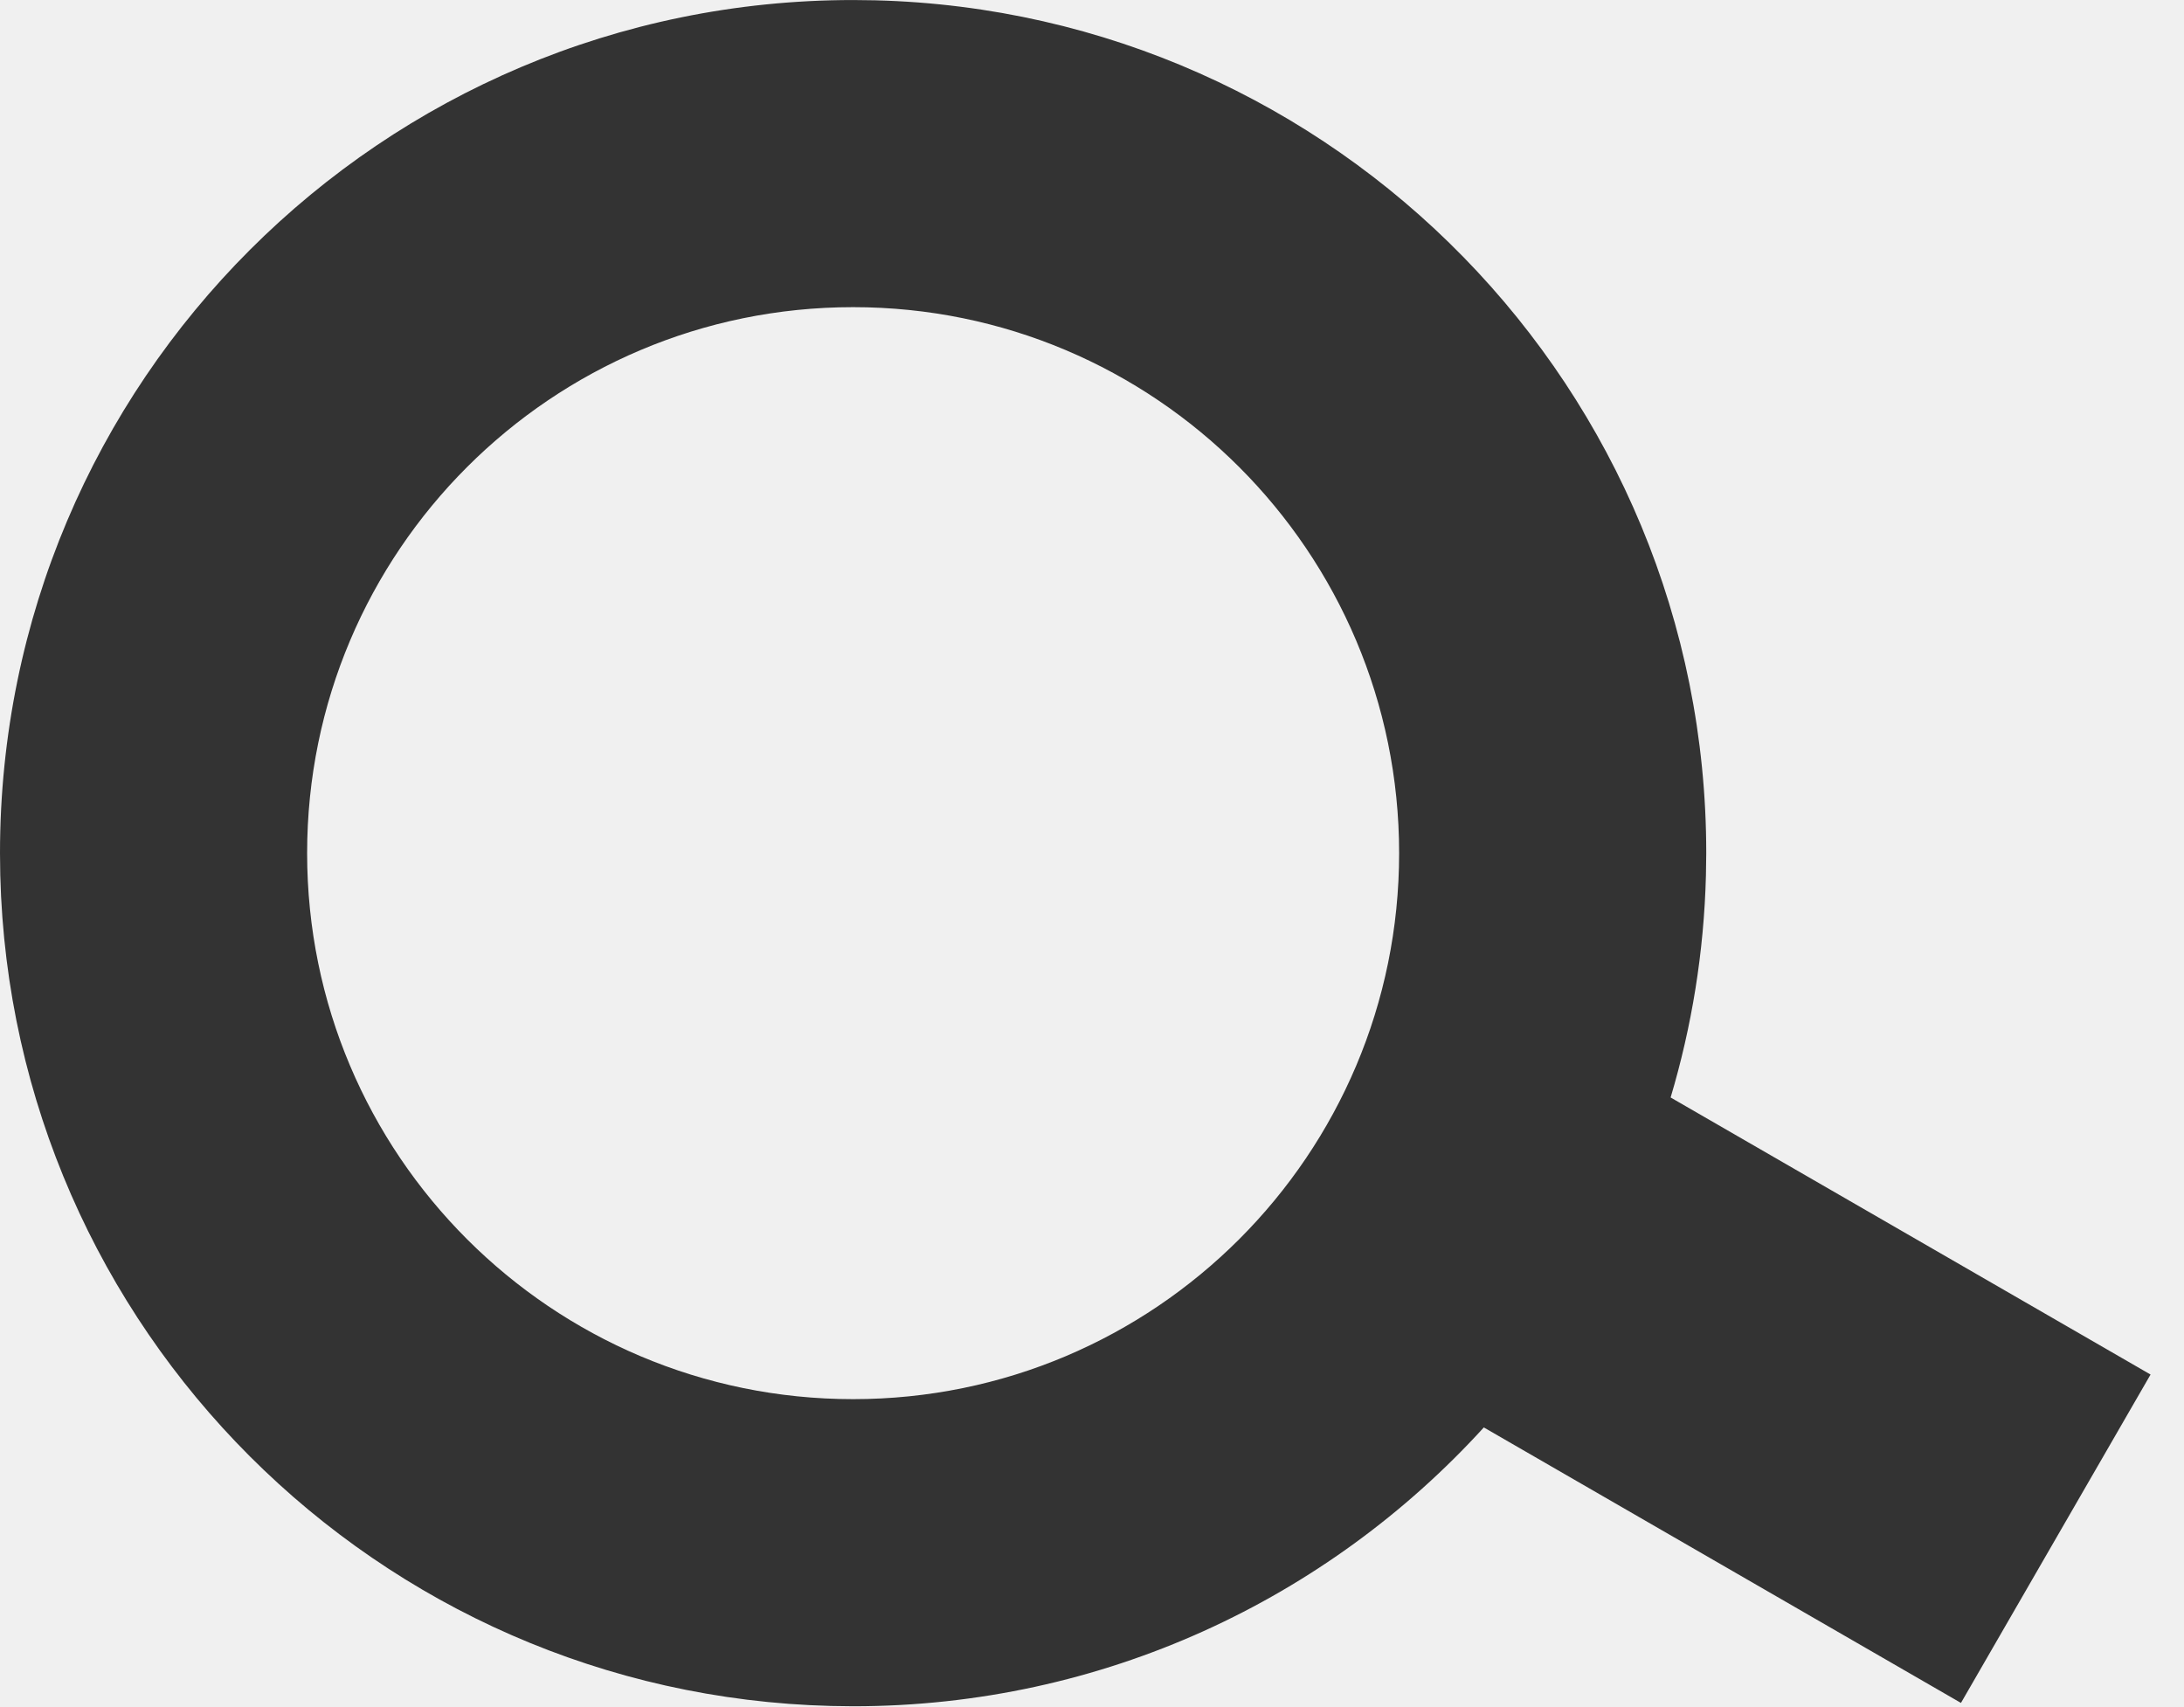
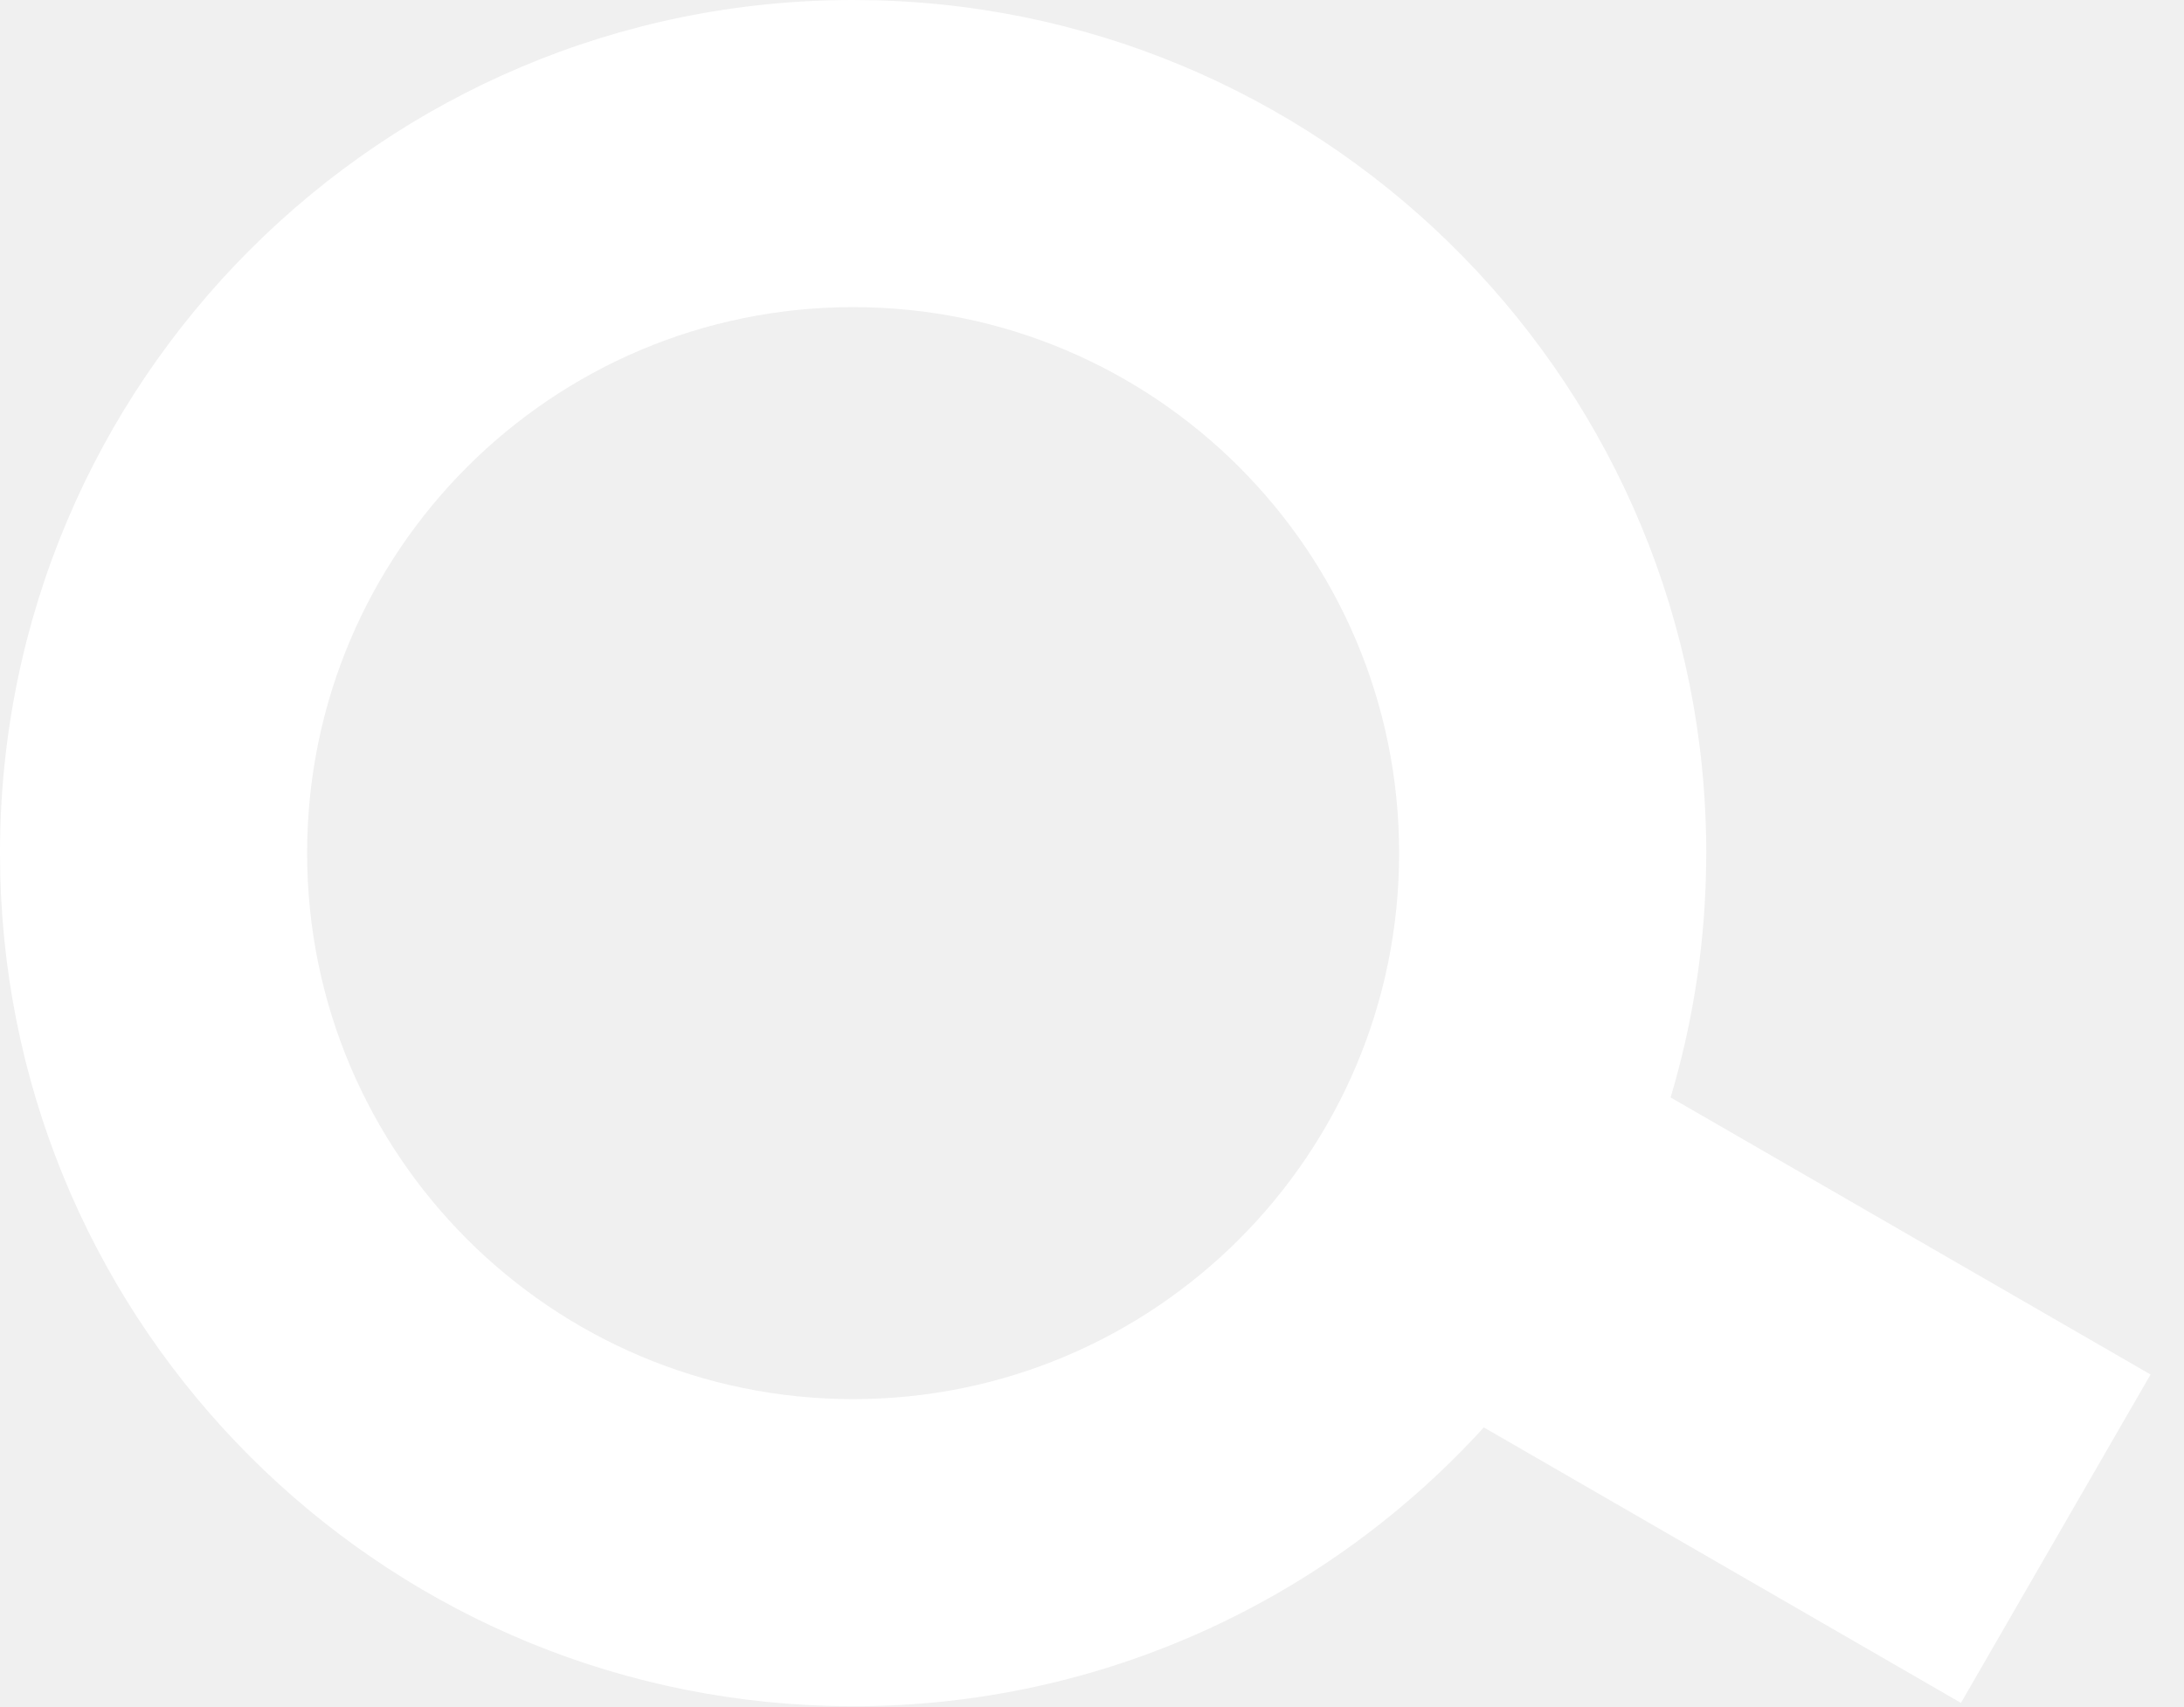
<svg xmlns="http://www.w3.org/2000/svg" width="64" height="50" viewBox="0 0 64 50" fill="none">
-   <path d="M25.645 0.009C39.154 0.351 50 11.41 50 25.001L49.991 25.646C49.934 27.905 49.574 30.089 48.956 32.161L63.02 40.28L57.464 49.903L43.482 41.83C38.91 46.849 32.324 50.001 25 50.001L24.355 49.992C11.06 49.655 0.345 38.94 0.008 25.646L0 25.001C0 11.194 11.193 0.001 25 0.001L25.645 0.009ZM25 9.001C16.163 9.001 9 16.165 9 25.001C9 33.837 16.164 41.001 25 41.001C33.836 41.001 41 33.837 41 25.001C41 16.165 33.836 9.001 25 9.001Z" fill="#333333" />
+   <path d="M25.645 0.008C39.154 0.35 50 11.409 50 25L49.991 25.645C49.934 27.904 49.574 30.088 48.956 32.16L63.02 40.279L57.464 49.902L43.482 41.829C38.91 46.848 32.324 50 25 50L24.355 49.991C11.06 49.654 0.345 38.94 0.008 25.645L0 25C0 11.193 11.193 0 25 0L25.645 0.008ZM25 9C16.163 9 9 16.163 9 25C9 33.836 16.164 41 25 41C33.836 41 41 33.836 41 25C41 16.164 33.836 9 25 9Z" fill="white" />
</svg>
